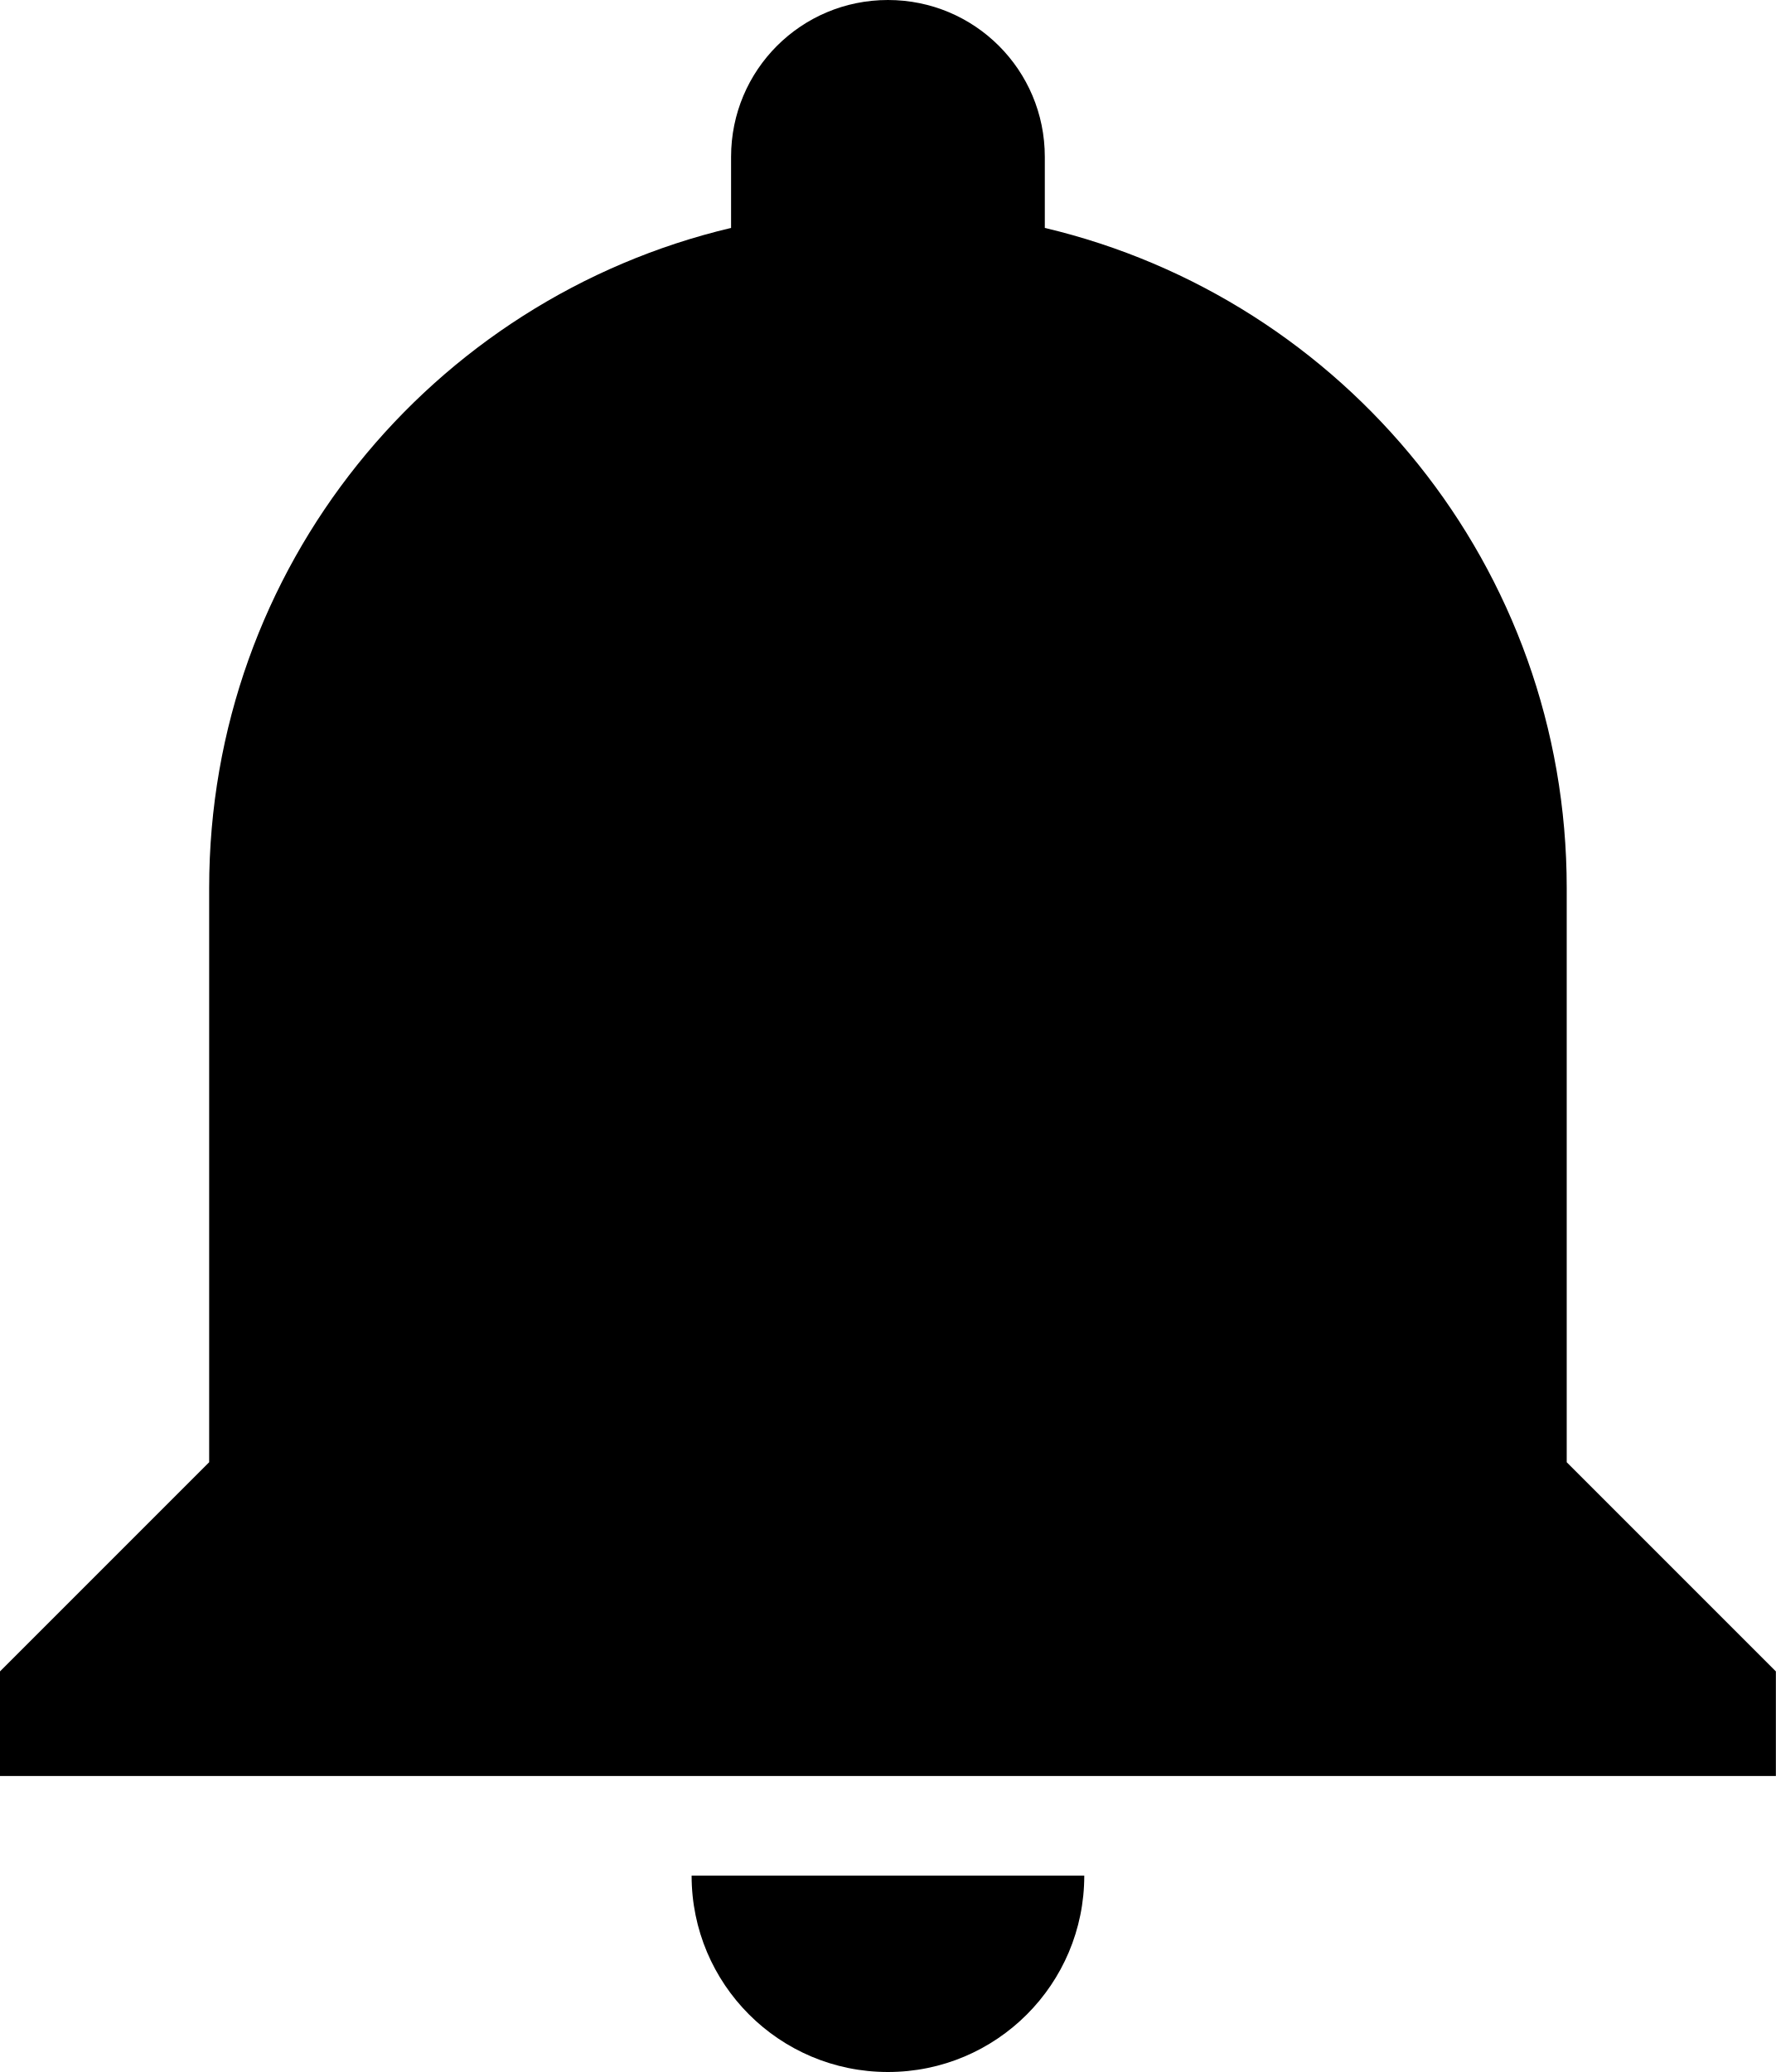
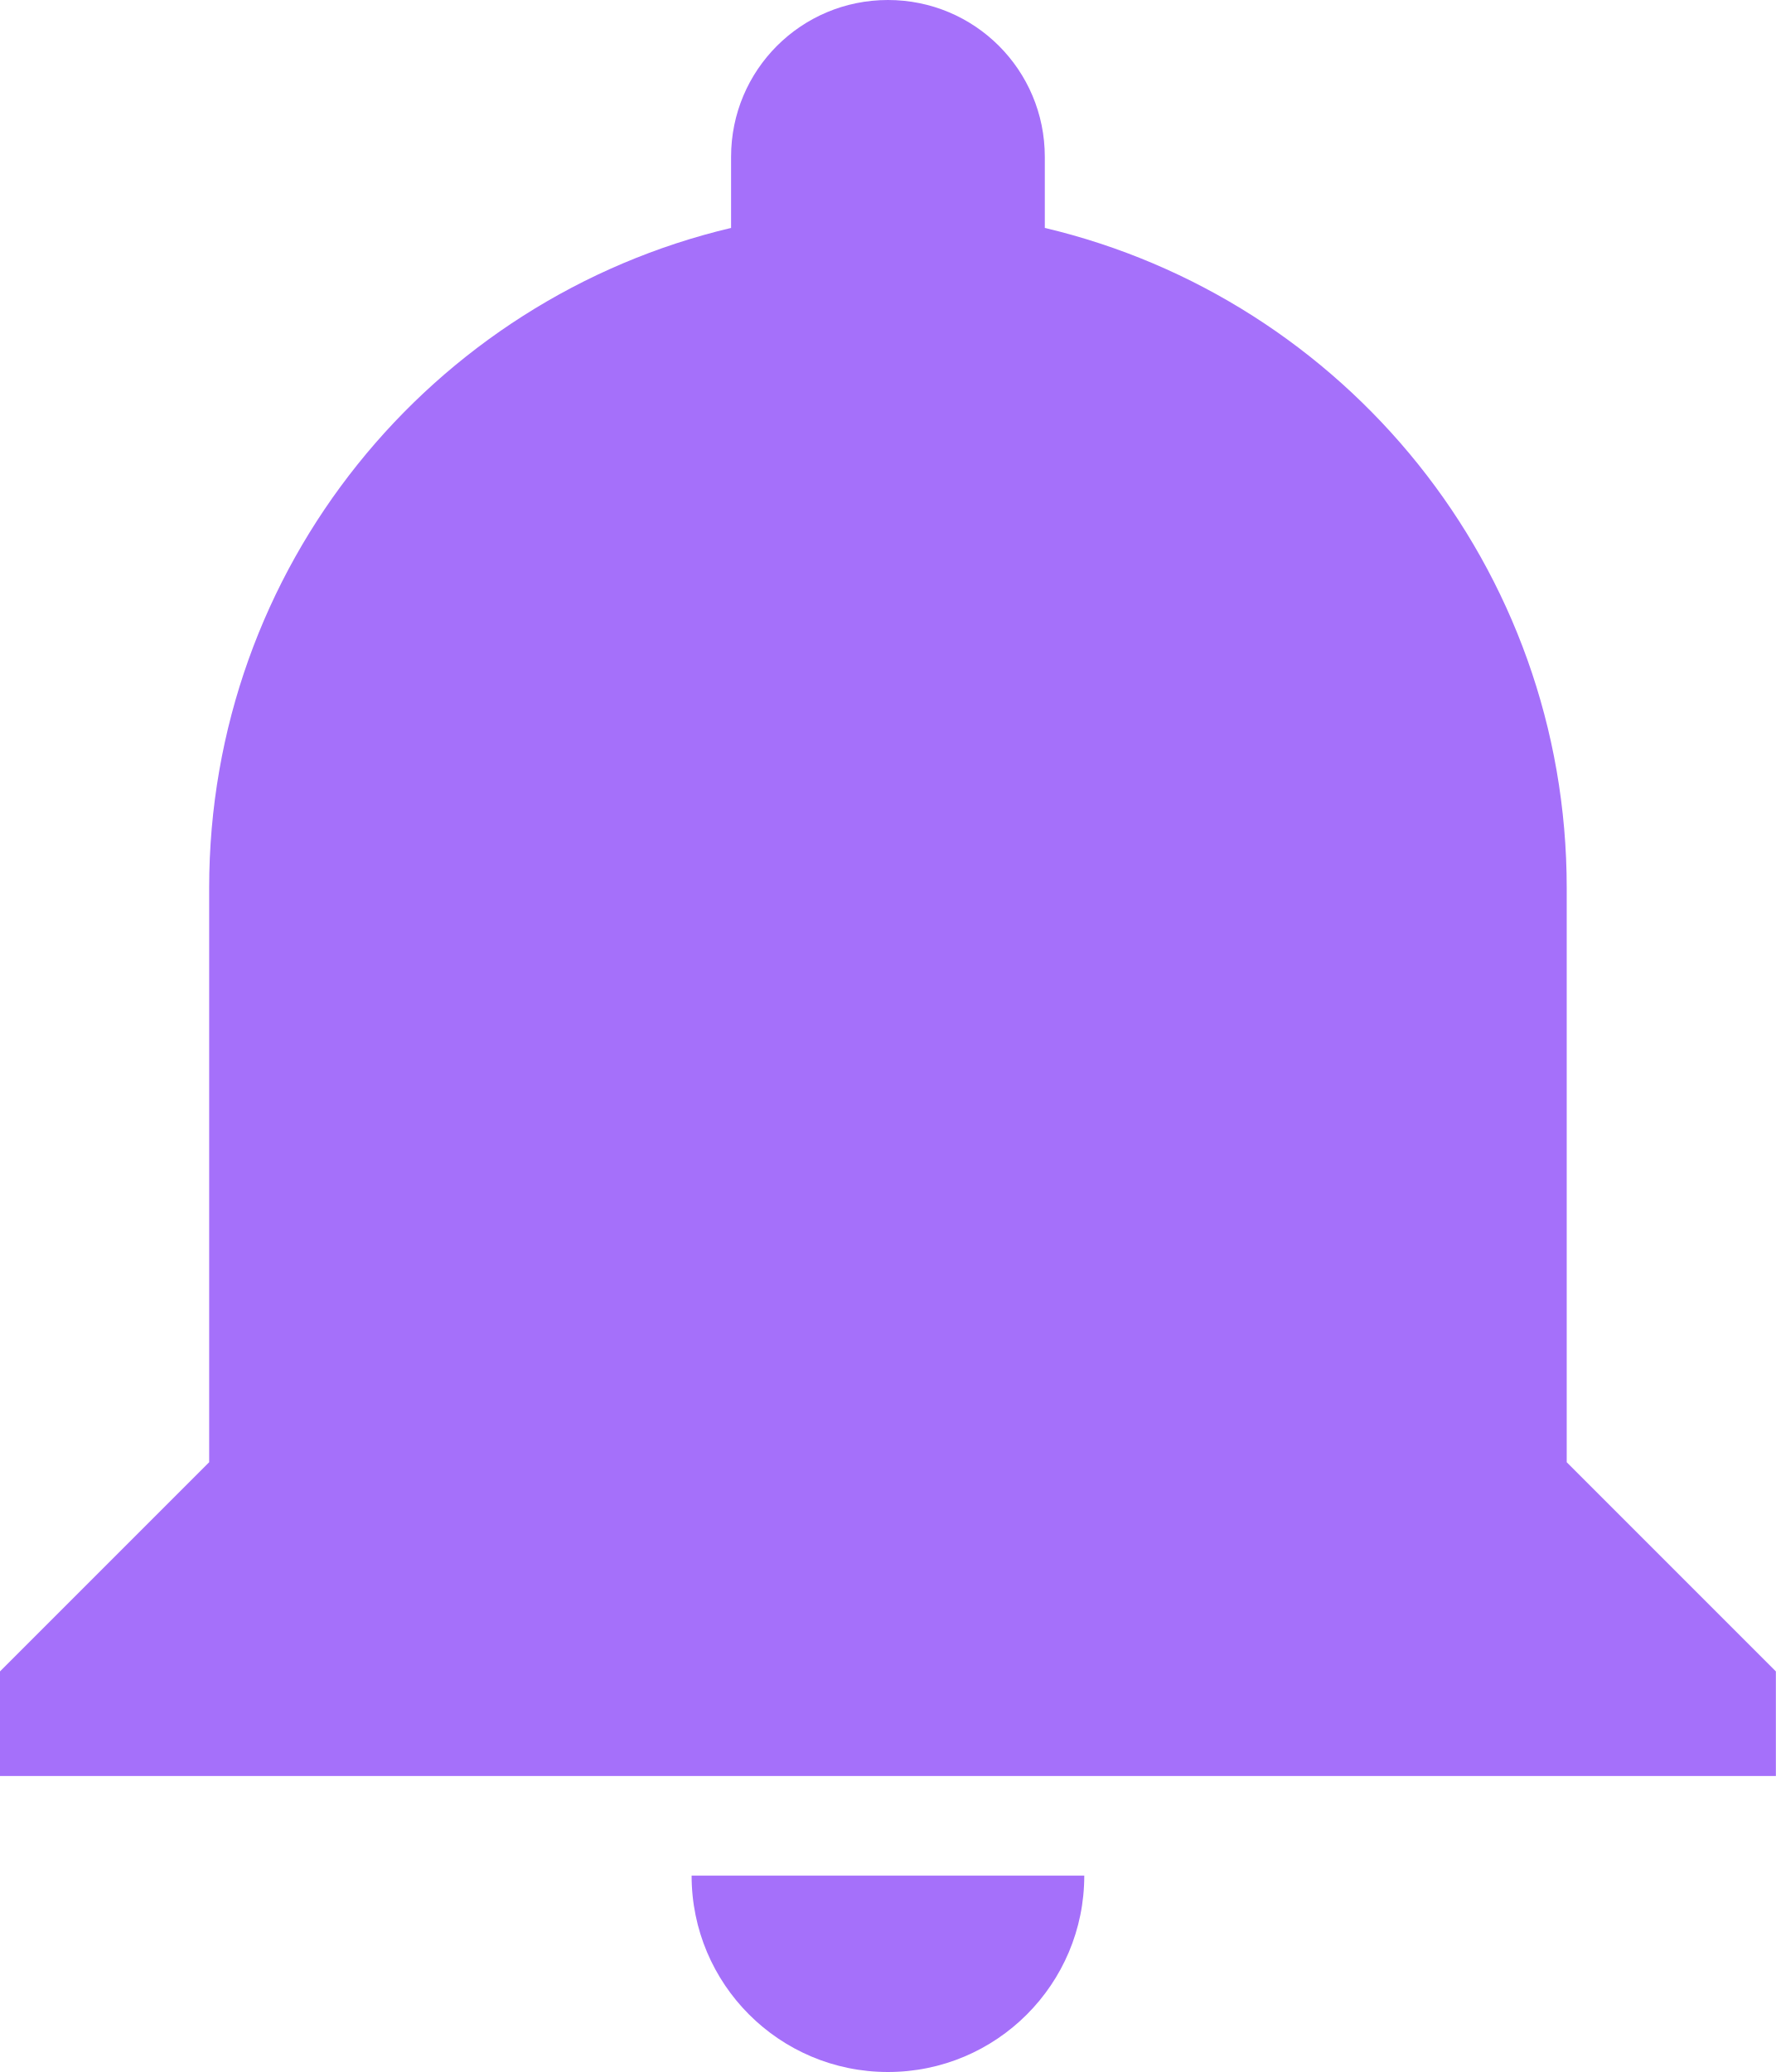
<svg xmlns="http://www.w3.org/2000/svg" width="18" height="21" viewBox="0 0 18 21" fill="none">
-   <path id="Shape" fill-rule="evenodd" clip-rule="evenodd" d="M7.01 19.01C7.01 20.11 7.9 21 9 21C10.1 21 10.99 20.11 10.99 19.01H7.01ZM15.88 14.82V9C15.88 5.75 13.63 3.03 10.59 2.31V1.59C10.59 0.71 9.88 0 9 0C8.12 0 7.41 0.71 7.41 1.59V2.31C4.37 3.03 2.12 5.75 2.12 9V14.82L0 16.94V18H18V16.94L15.88 14.82Z" fill="black" />
+   <path id="Shape" fill-rule="evenodd" clip-rule="evenodd" d="M7.01 19.01C7.01 20.11 7.9 21 9 21C10.1 21 10.99 20.11 10.99 19.01H7.01ZM15.88 14.82V9C15.88 5.75 13.63 3.03 10.59 2.31V1.59C10.59 0.71 9.88 0 9 0C8.12 0 7.41 0.71 7.41 1.59V2.31C4.37 3.03 2.12 5.75 2.12 9V14.82L0 16.94V18H18V16.94L15.88 14.82Z" fill="#a570fa" />
</svg>
